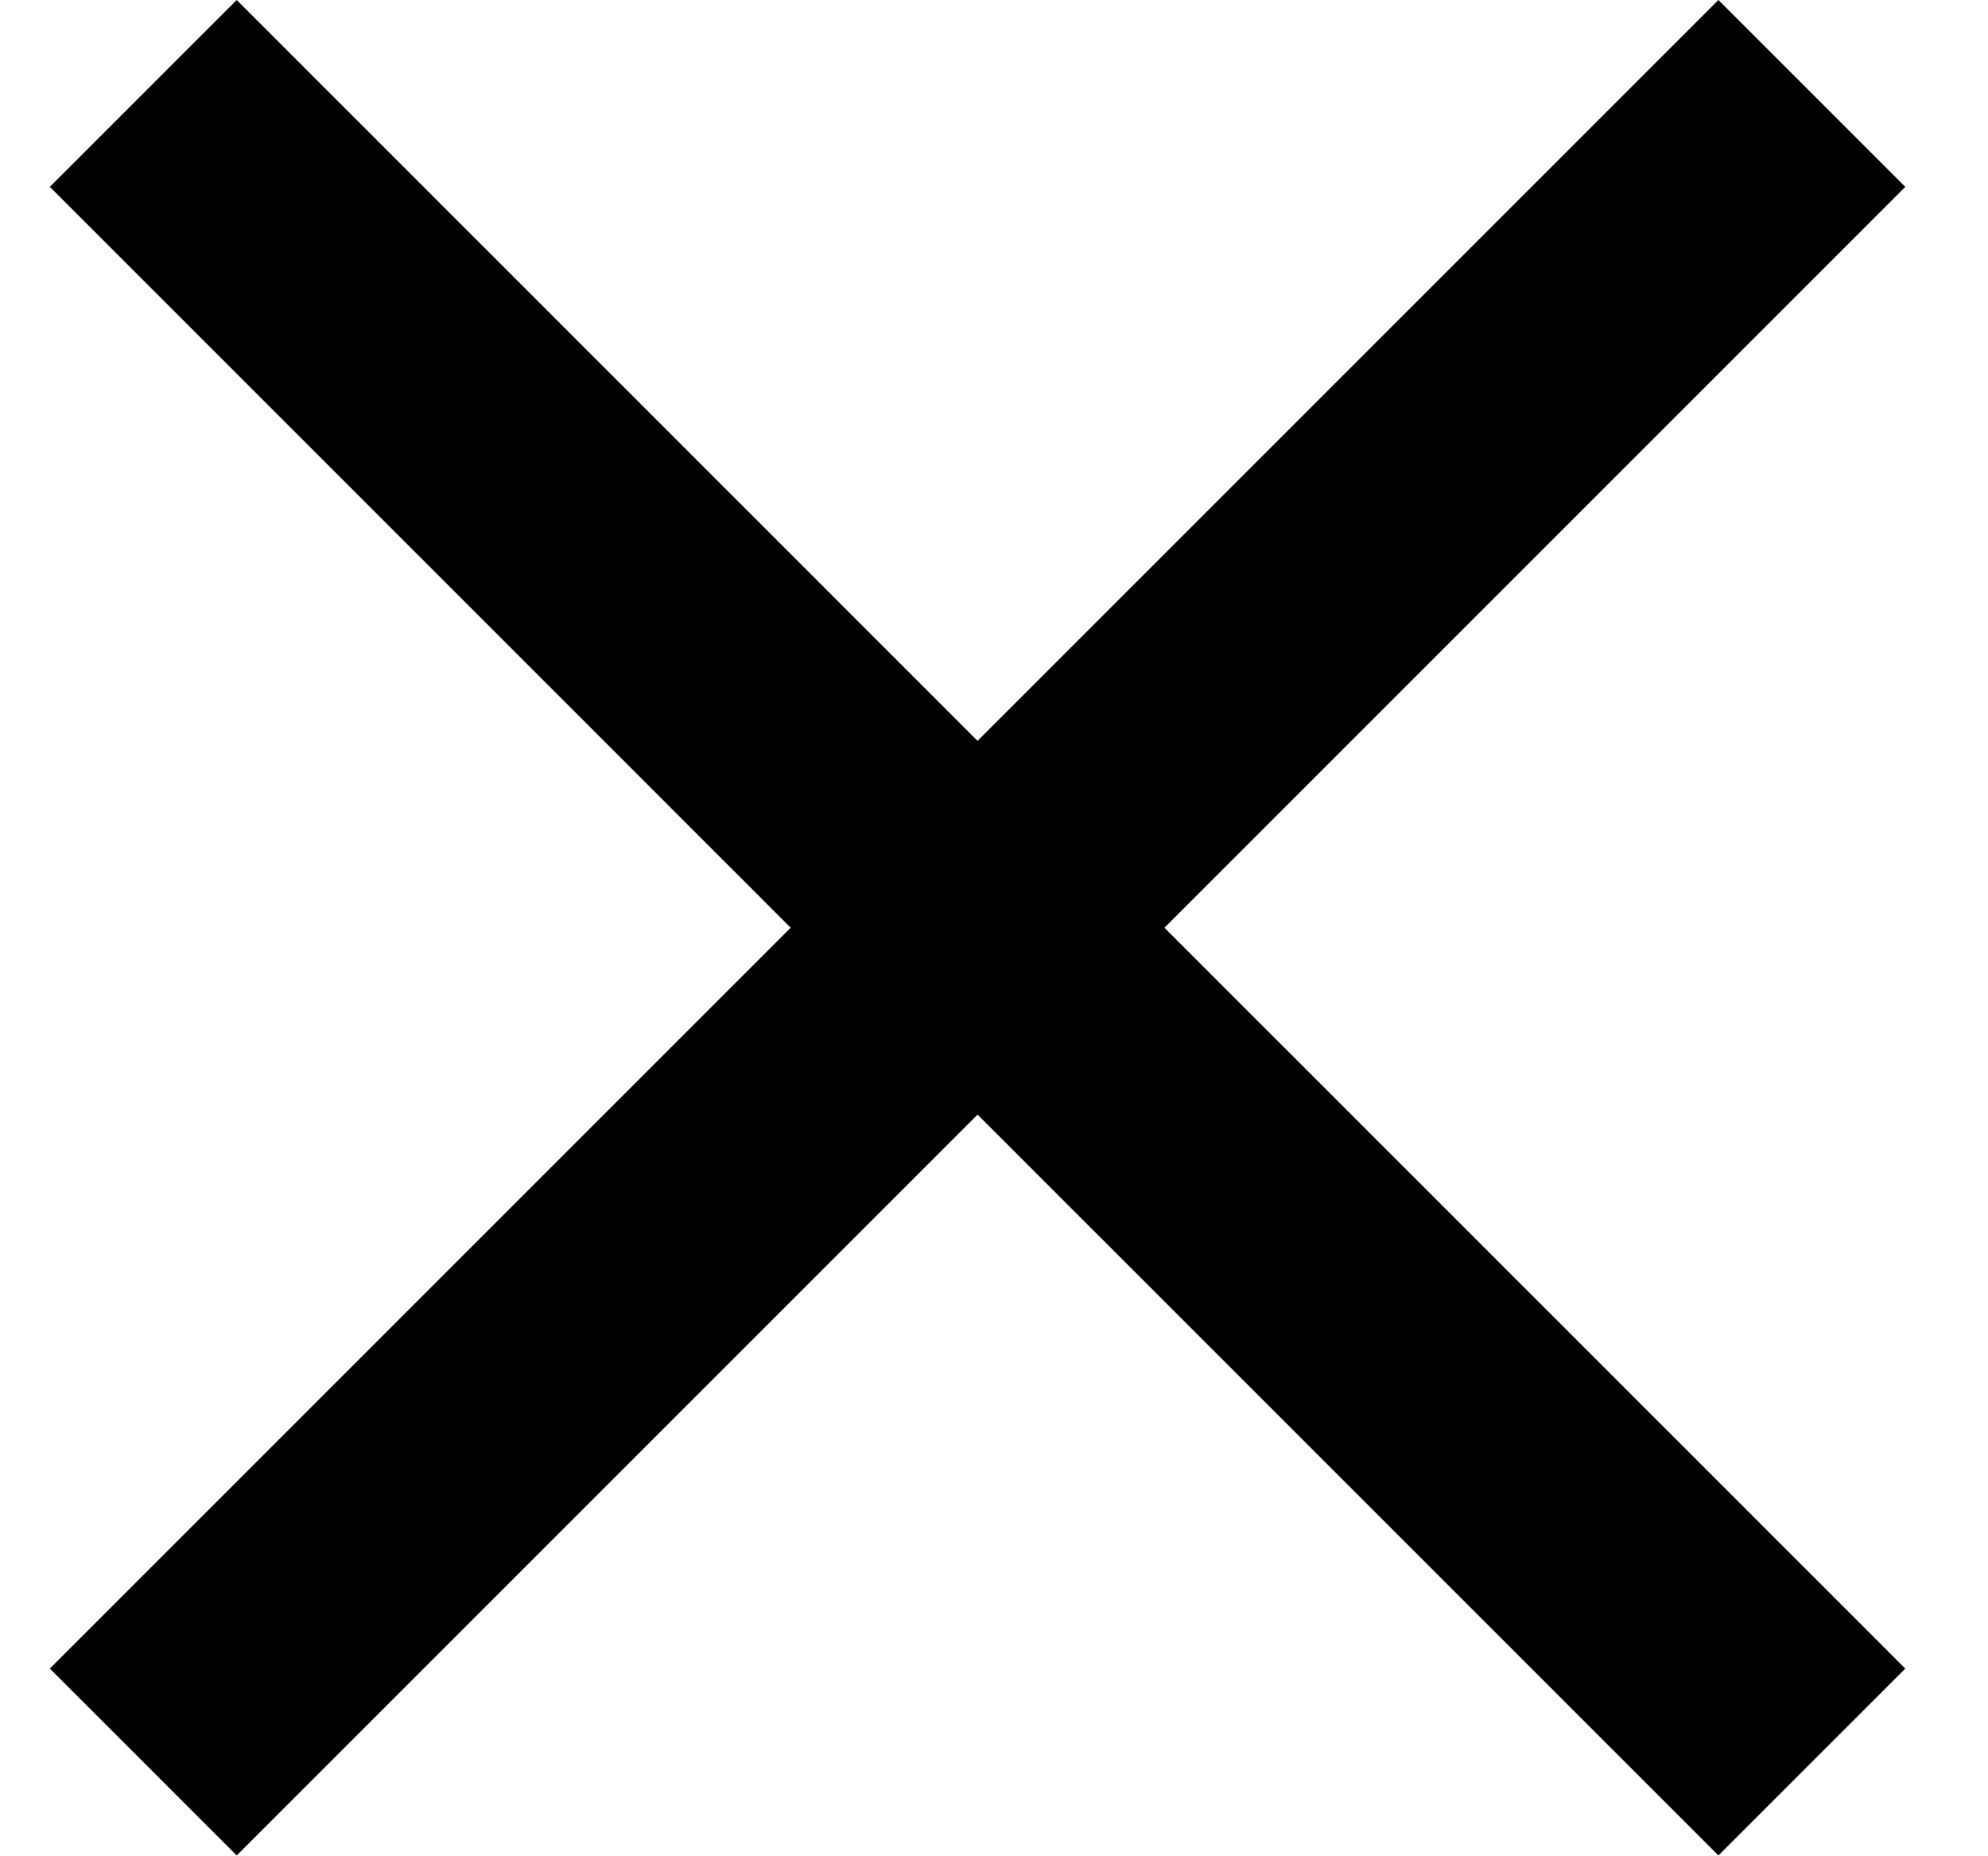
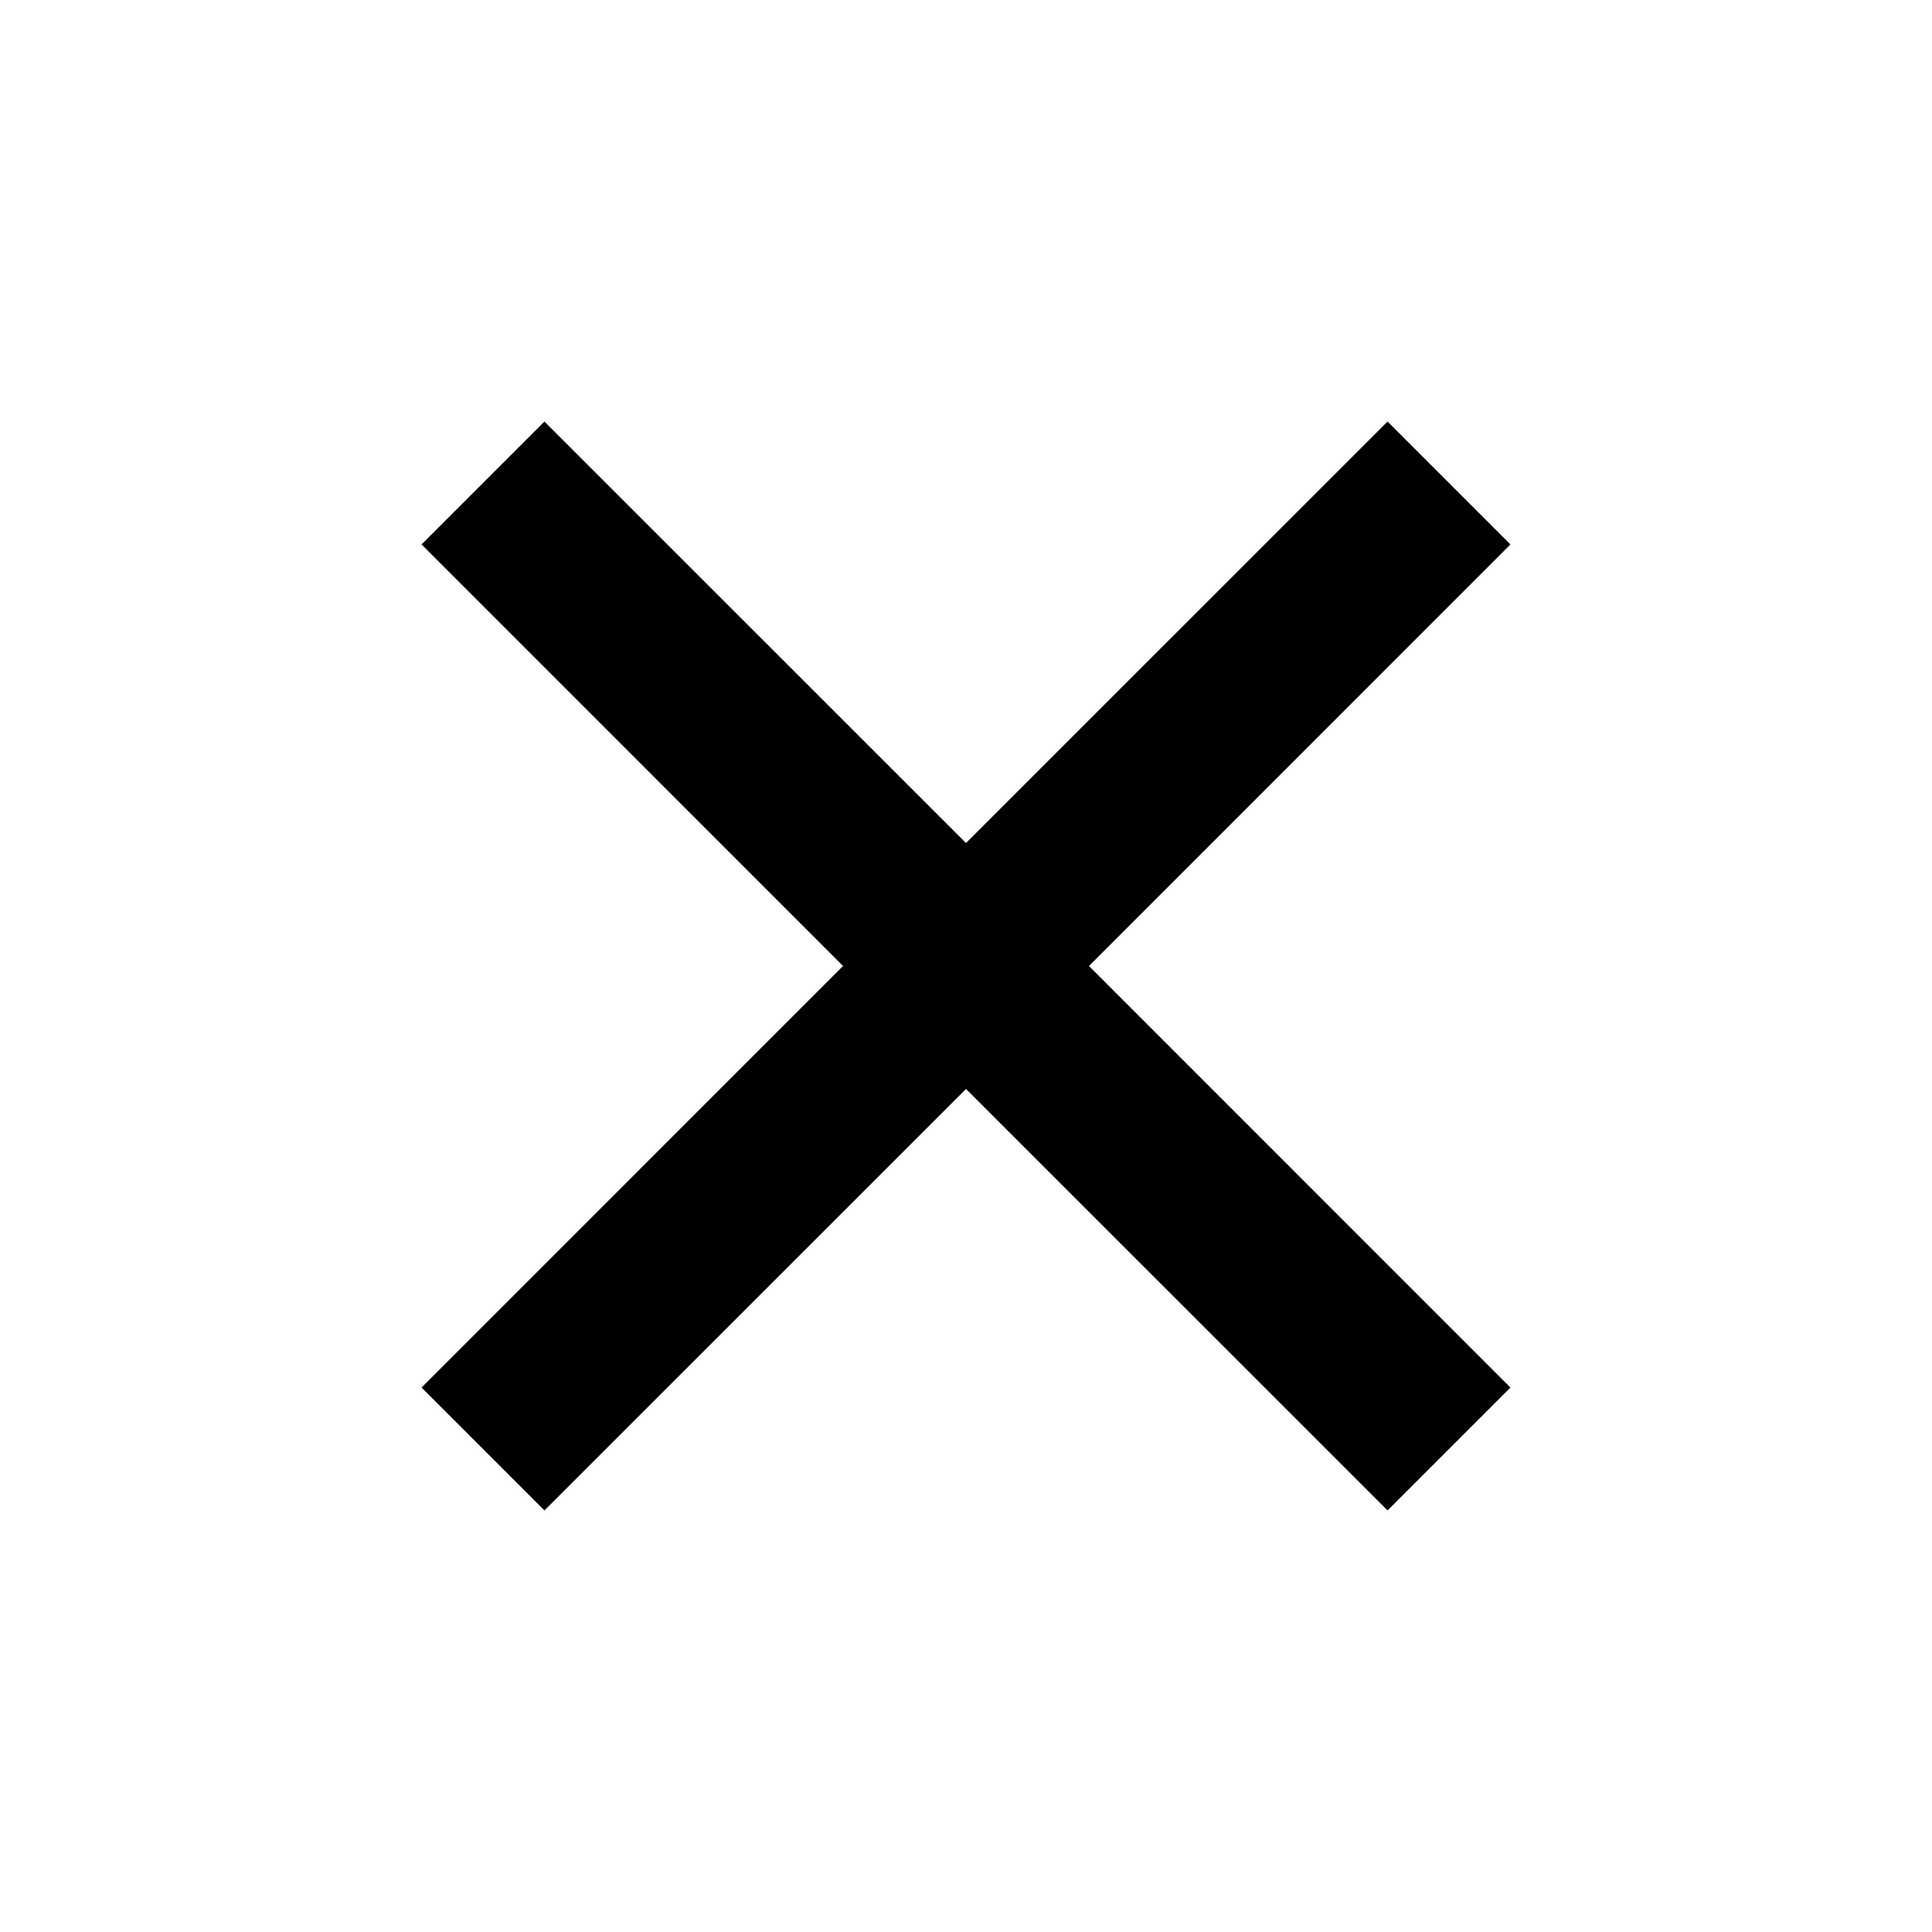
- <svg xmlns="http://www.w3.org/2000/svg" width="15" height="14" viewBox="0 0 15 14" fill="none">
-   <path d="M14.376 1.41L12.966 0L7.376 5.59L1.786 0L0.376 1.41L5.966 7L0.376 12.59L1.786 14L7.376 8.41L12.966 14L14.376 12.59L8.786 7L14.376 1.41Z" fill="currentColor" />
+ <svg xmlns="http://www.w3.org/2000/svg" width="20" height="20" viewBox="0 0 20 20" fill="none">
+   <path fill-rule="evenodd" clip-rule="evenodd" d="M10 8.727L14.364 4.364L15.636 5.636L11.273 10L15.636 14.364L14.364 15.636L10 11.273L5.636 15.636L4.364 14.364L8.727 10L4.364 5.636L5.636 4.364L10 8.727Z" fill="currentColor" />
</svg>
